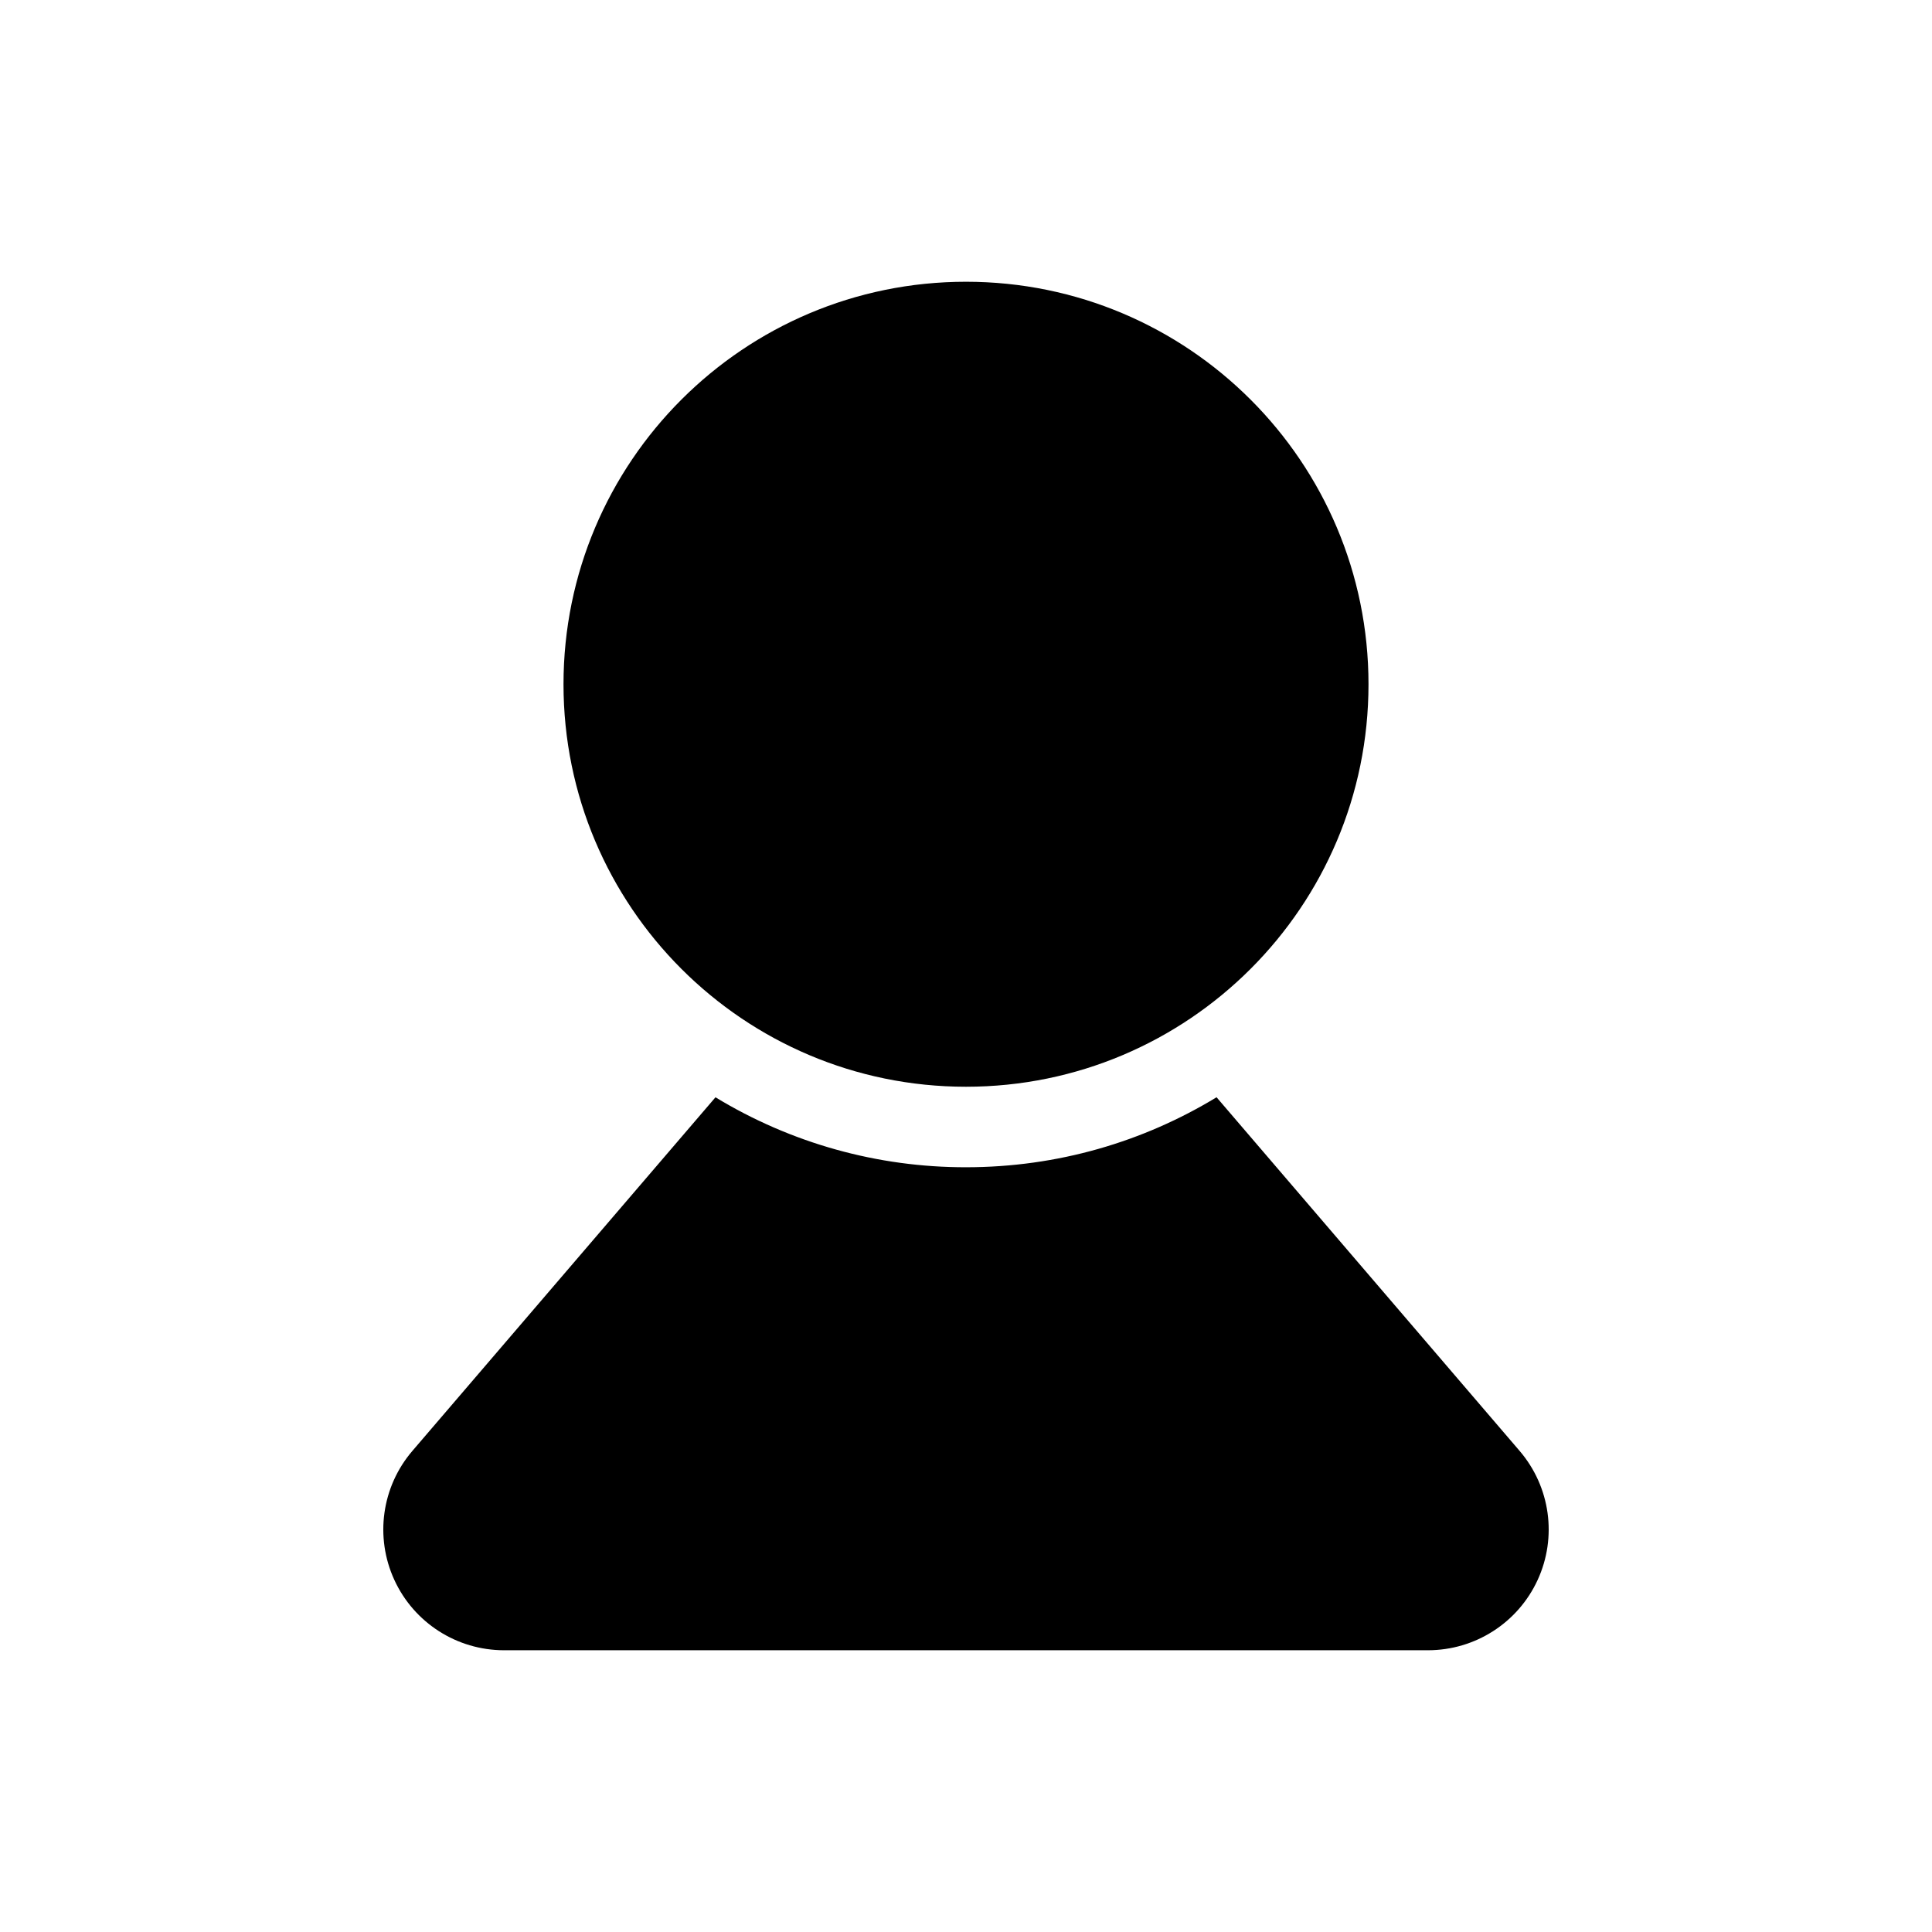
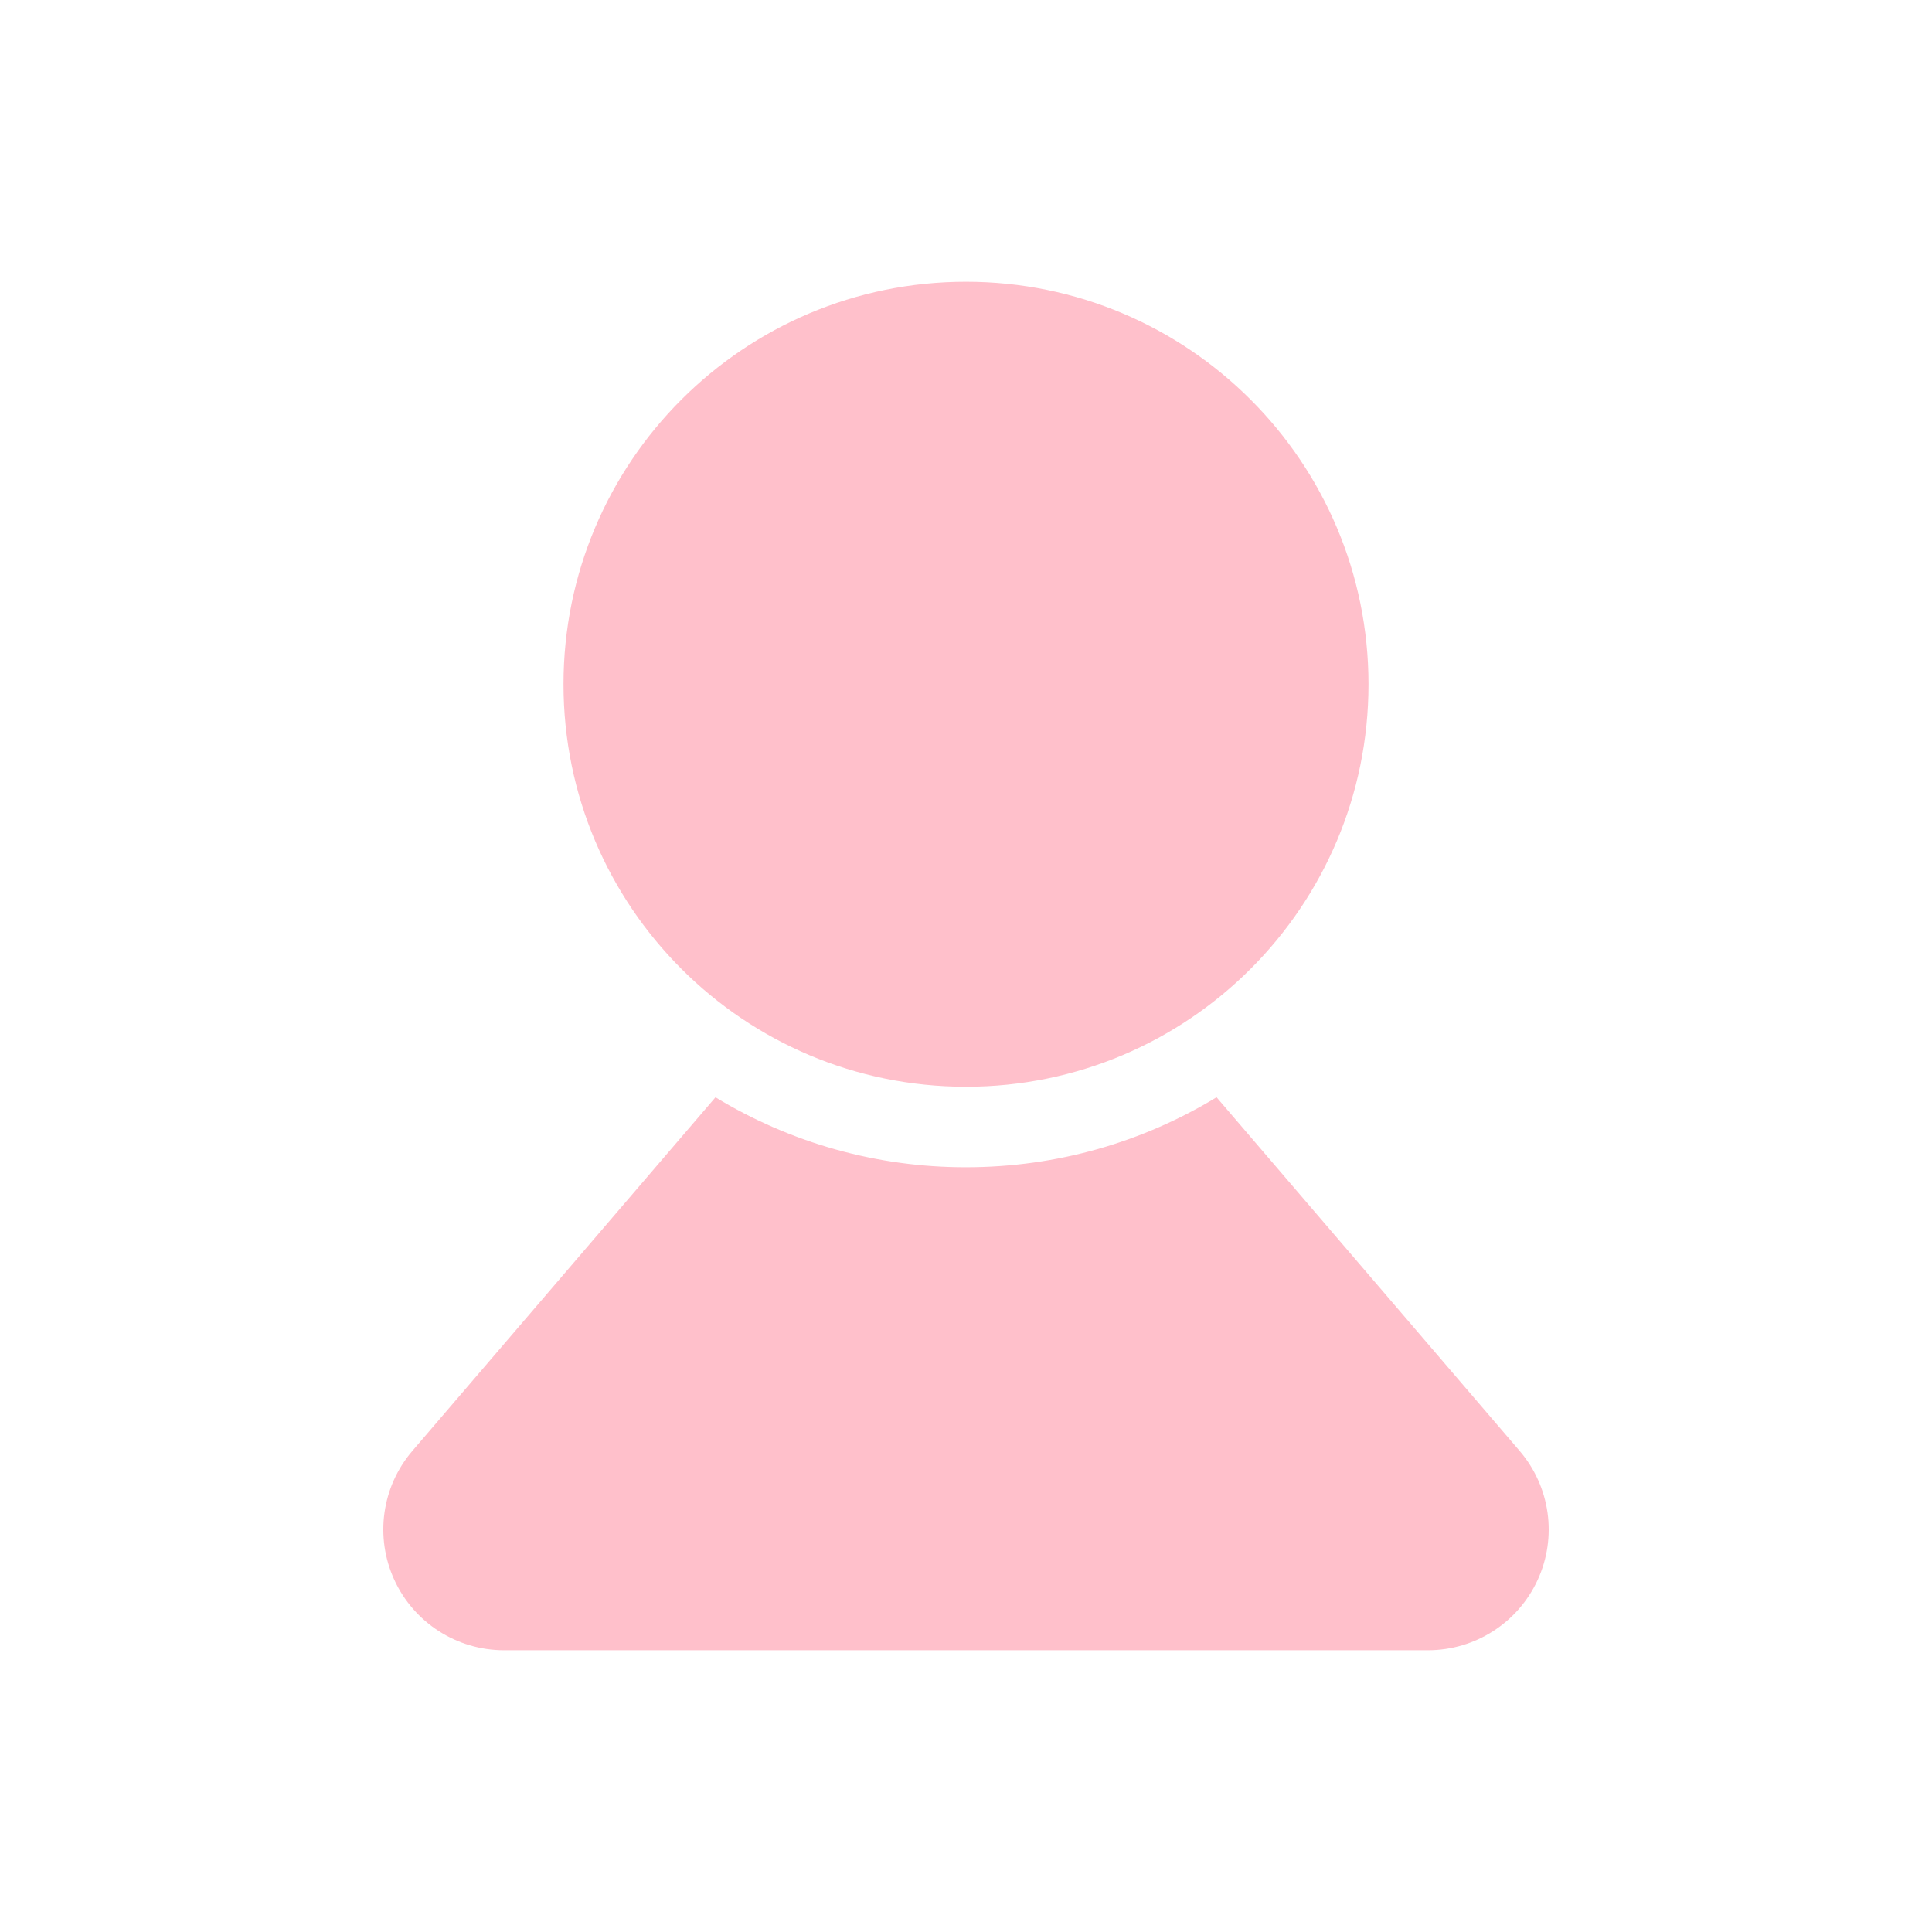
<svg xmlns="http://www.w3.org/2000/svg" t="1652531266884" class="icon" viewBox="0 0 1024 1024" version="1.1" p-id="9933" width="200" height="200">
  <defs>
    <style type="text/css">@font-face { font-family: feedback-iconfont; src: url("//at.alicdn.com/t/font_1031158_u69w8yhxdu.woff2?t=1630033759944") format("woff2"), url("//at.alicdn.com/t/font_1031158_u69w8yhxdu.woff?t=1630033759944") format("woff"), url("//at.alicdn.com/t/font_1031158_u69w8yhxdu.ttf?t=1630033759944") format("truetype"); }
</style>
  </defs>
-   <path d="M644.8 581.568l160.64 187.456A64 64 0 0 1 756.843 874.667H267.157a64 64 0 0 1-48.597-105.643l160.661-187.435A254.805 254.805 0 0 0 512 618.667c48.64 0 94.08-13.547 132.8-37.099zM512 149.333c117.824 0 213.333 95.509 213.333 213.333s-95.509 213.333-213.333 213.333-213.333-95.509-213.333-213.333S394.176 149.333 512 149.333z" p-id="9934" />
+   <path style="fill:pink" d="M644.8 581.568l160.64 187.456A64 64 0 0 1 756.843 874.667H267.157a64 64 0 0 1-48.597-105.643l160.661-187.435A254.805 254.805 0 0 0 512 618.667c48.64 0 94.08-13.547 132.8-37.099zM512 149.333c117.824 0 213.333 95.509 213.333 213.333s-95.509 213.333-213.333 213.333-213.333-95.509-213.333-213.333S394.176 149.333 512 149.333z" p-id="9934" />
</svg>
